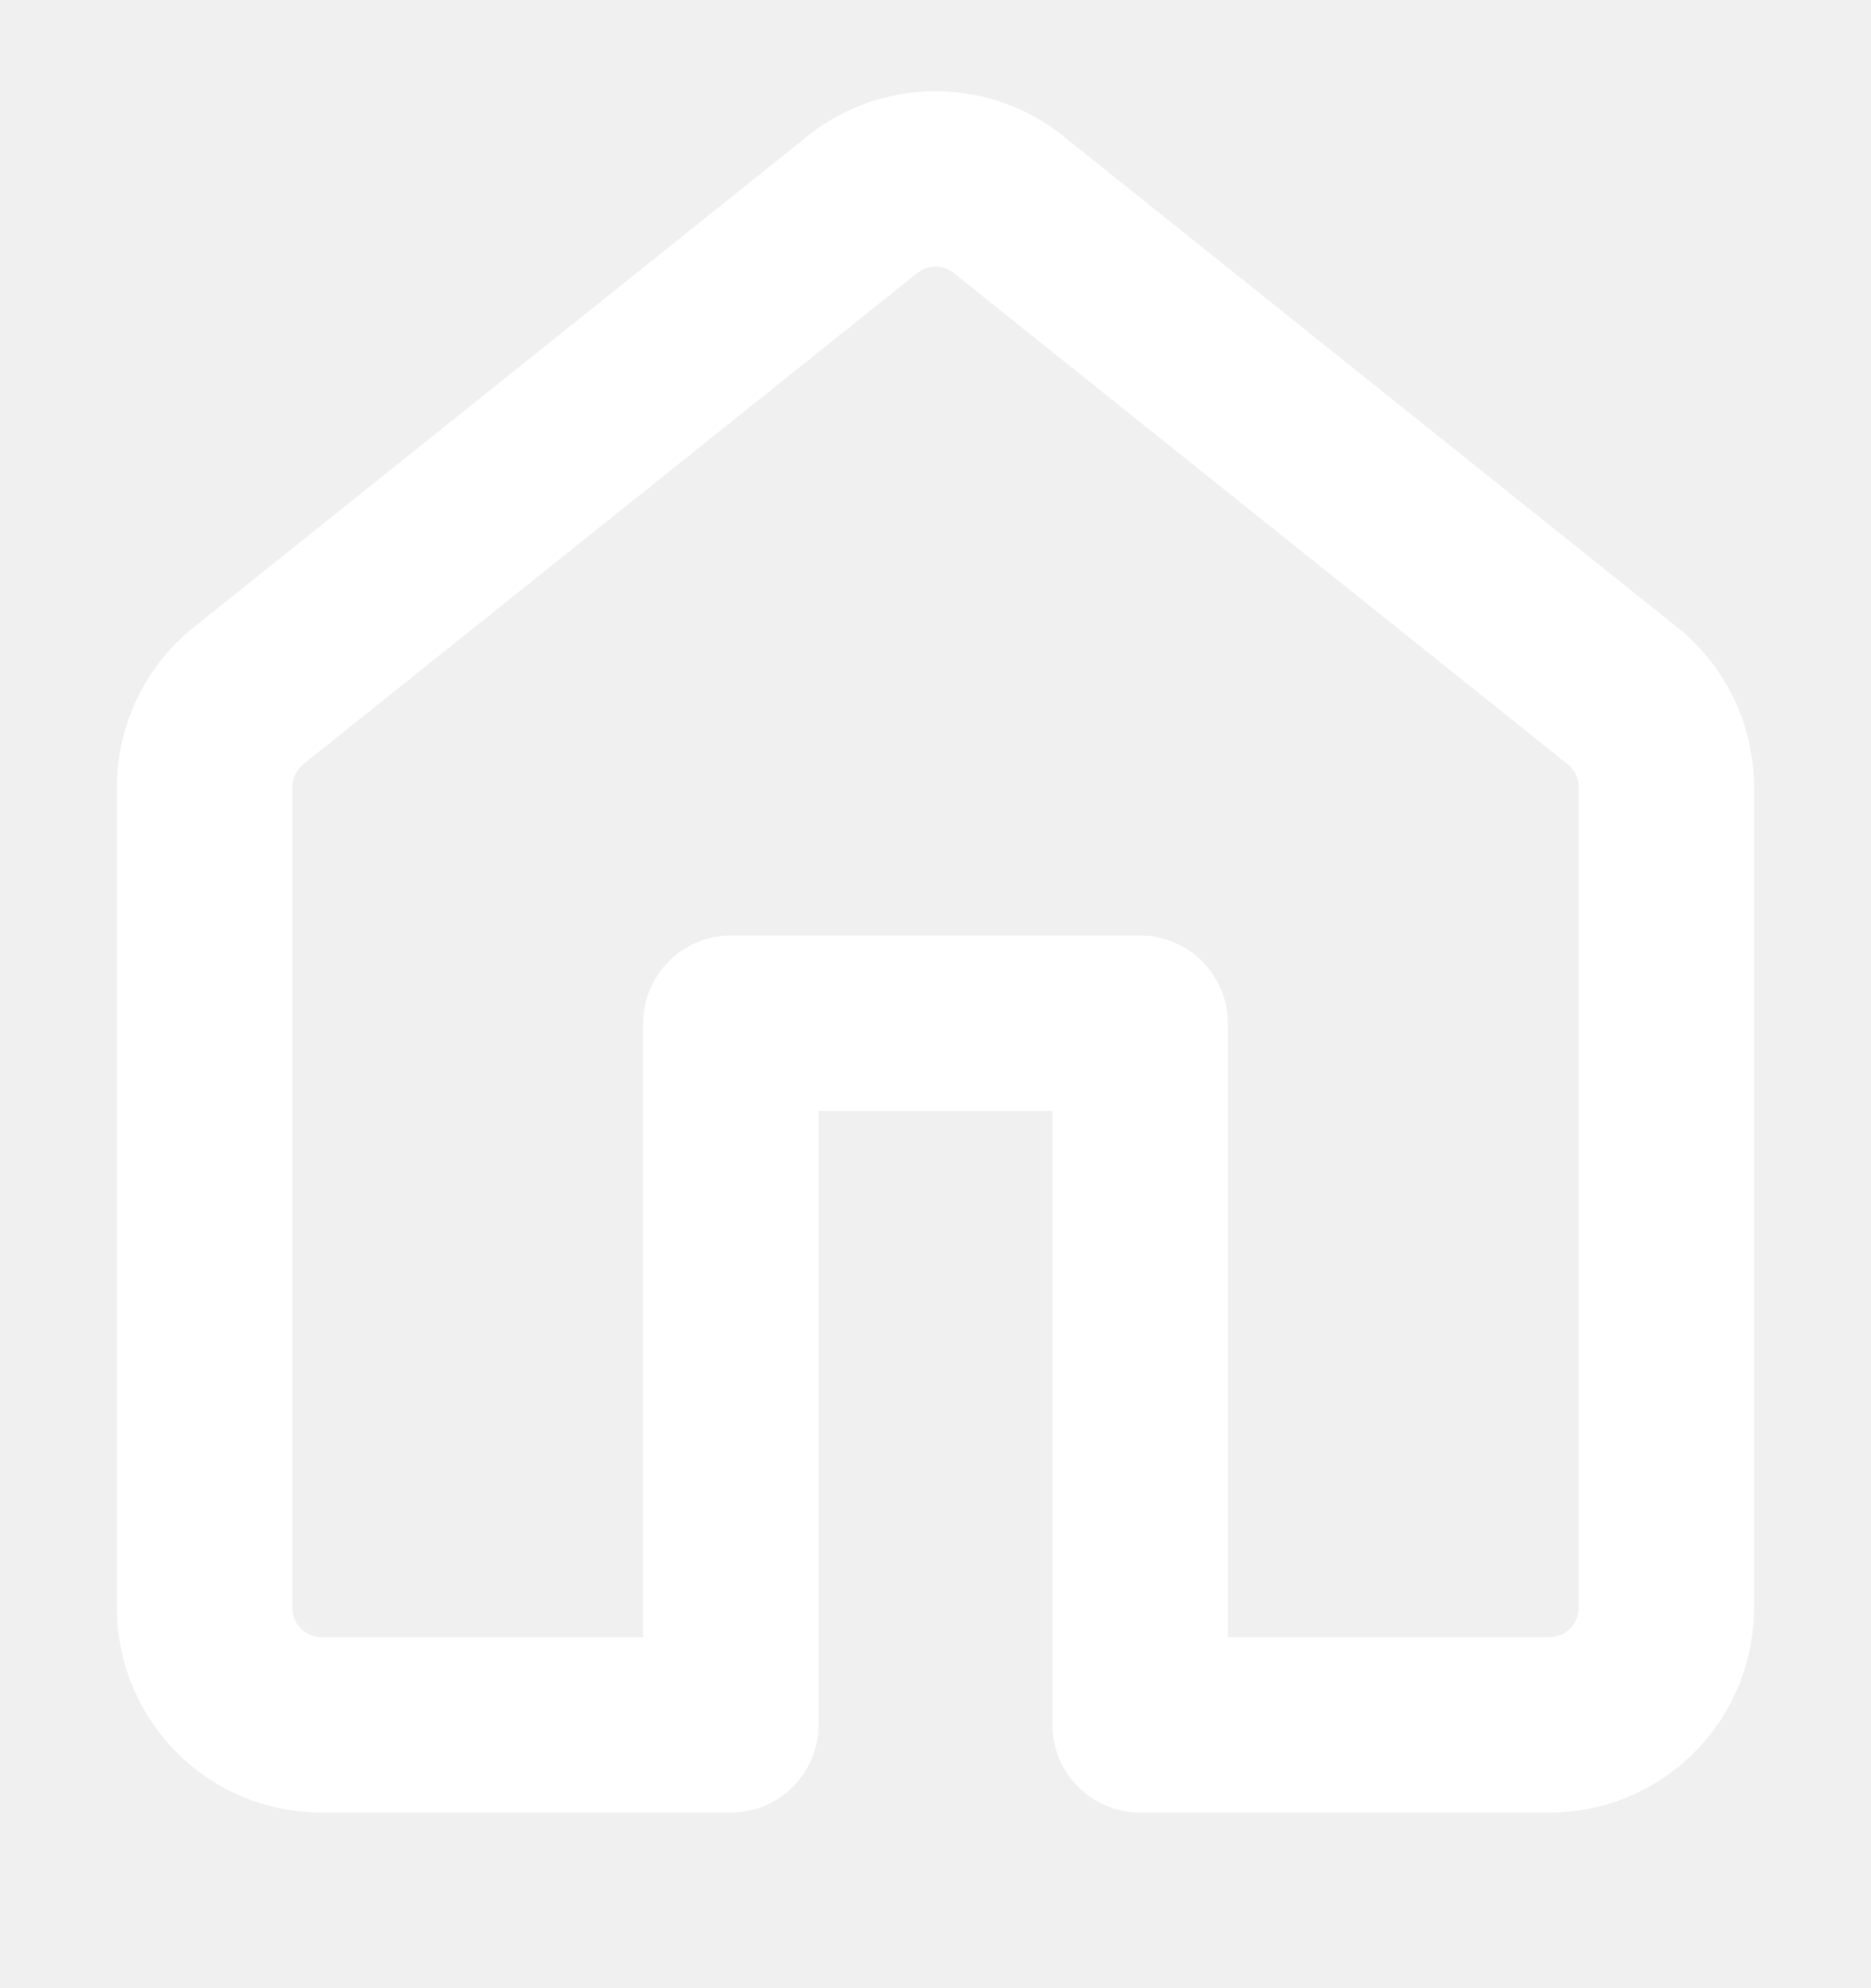
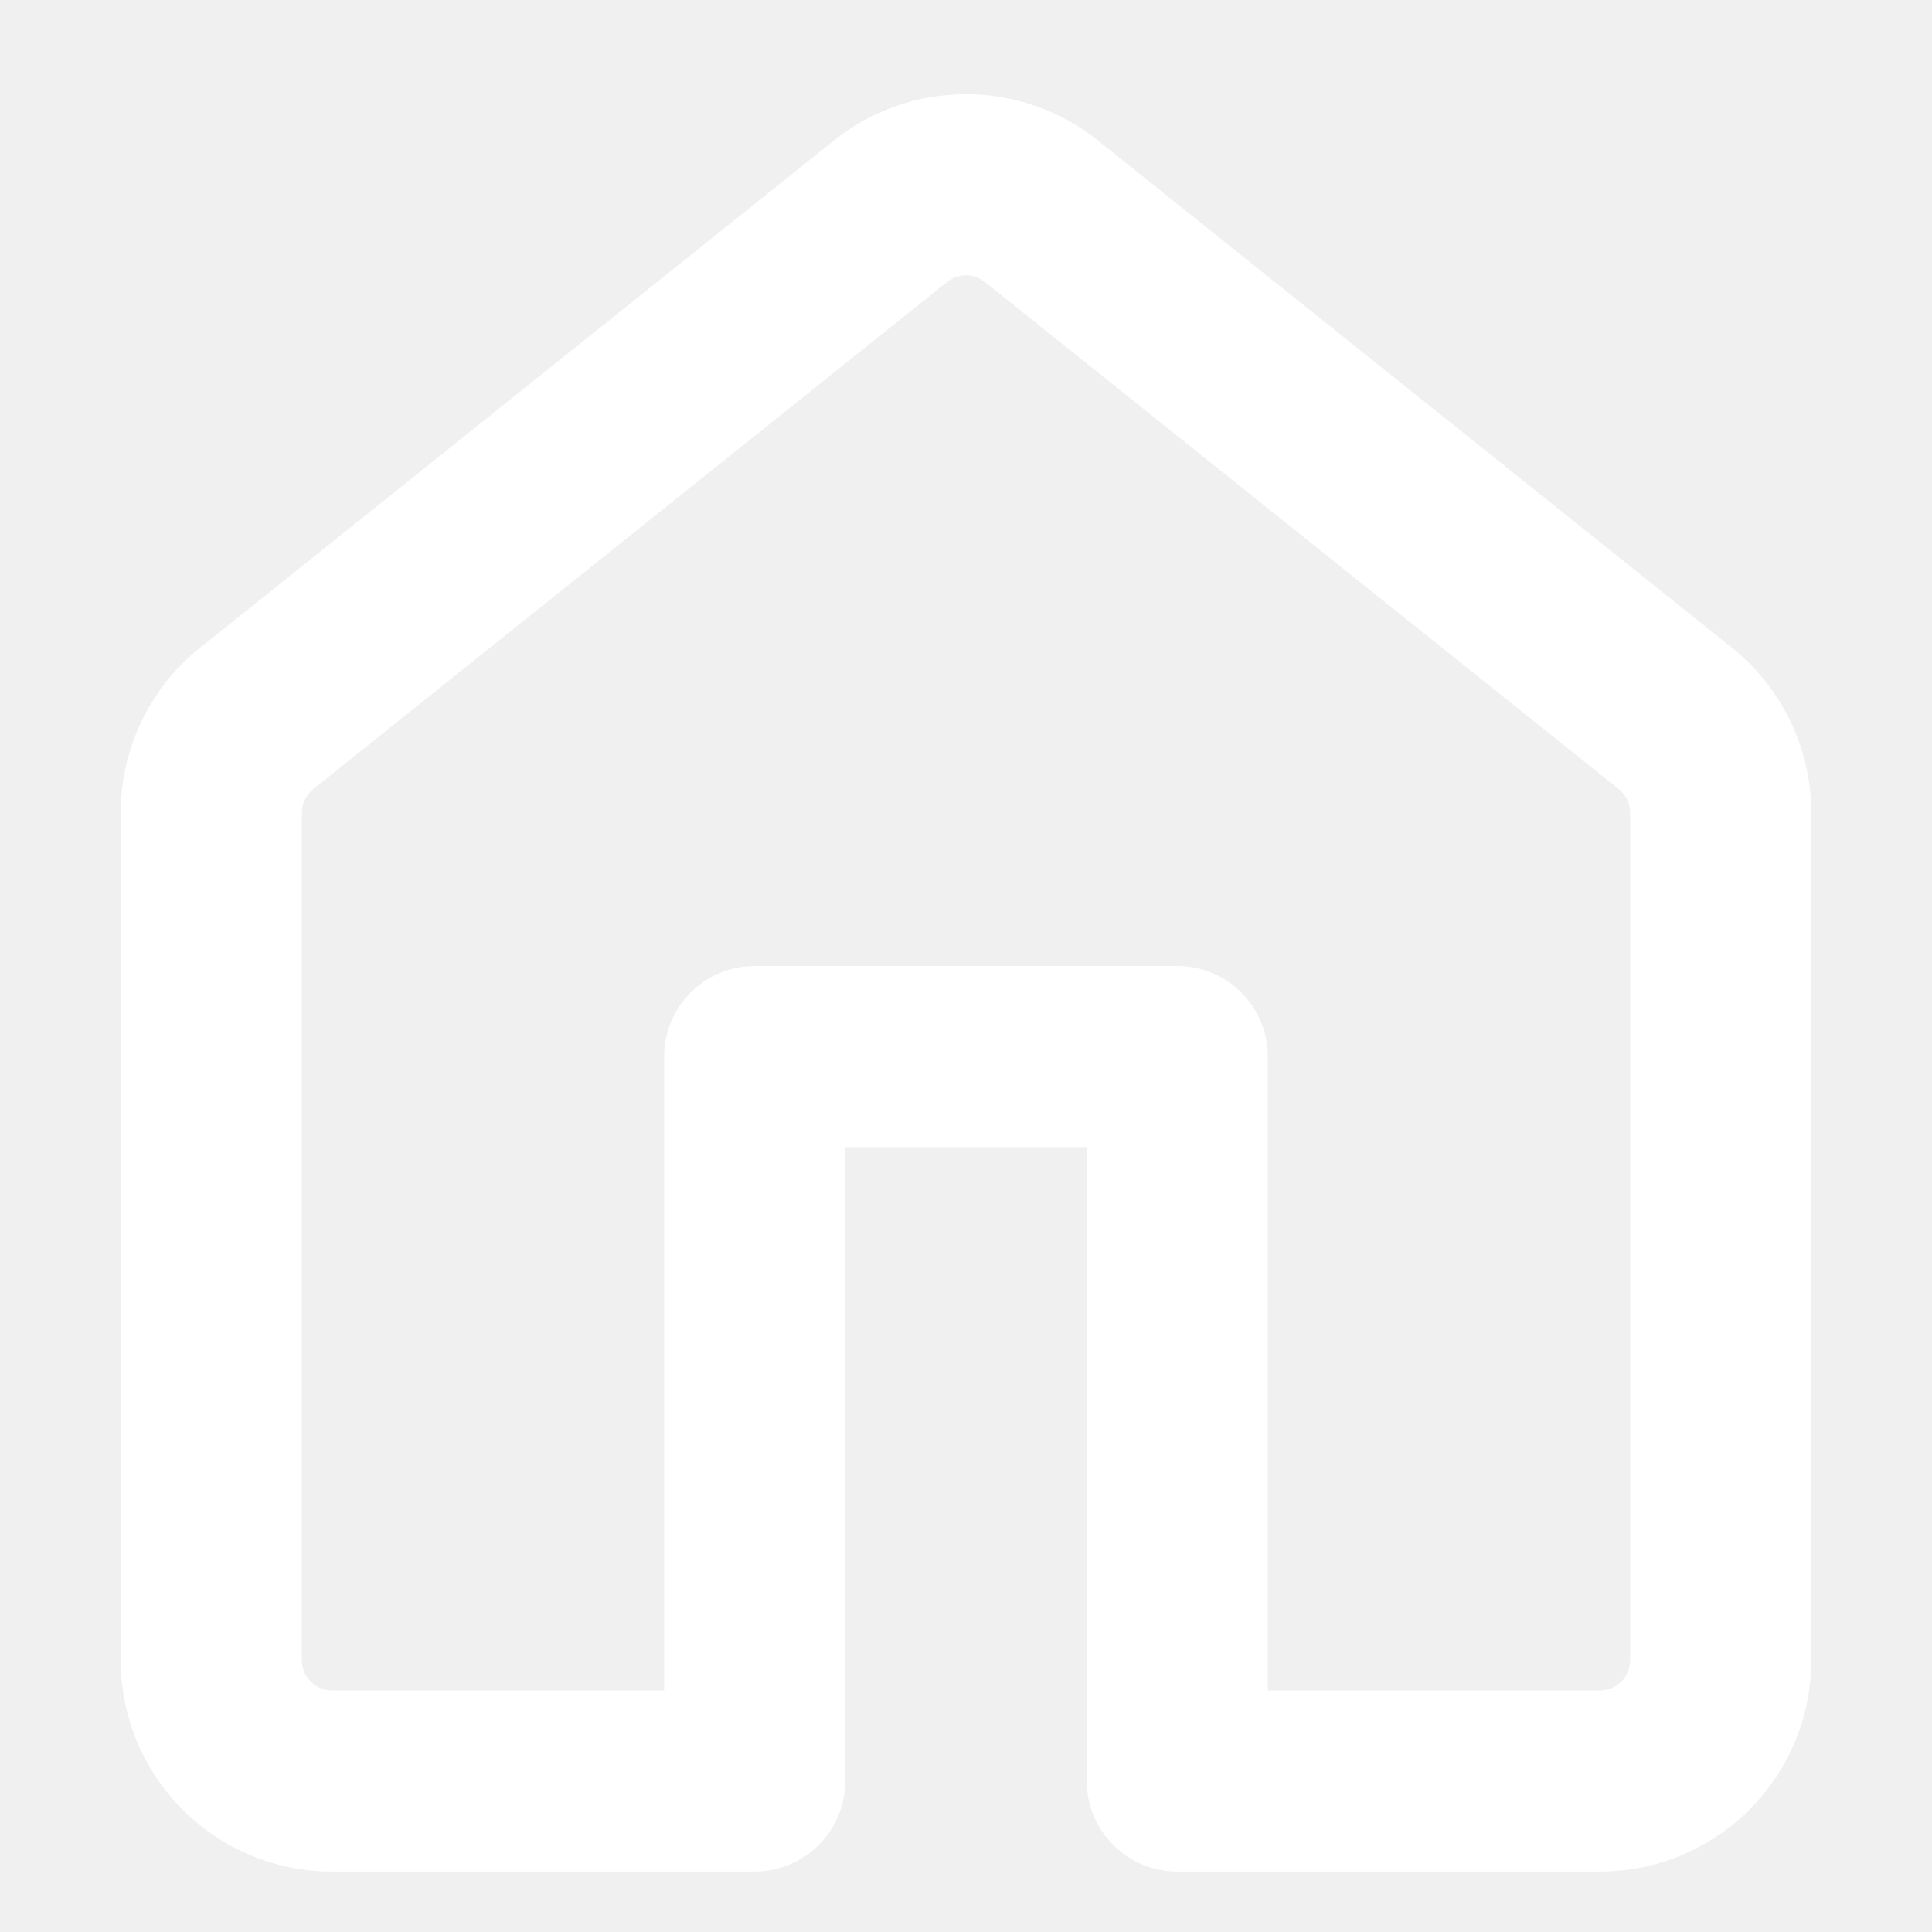
- <svg xmlns="http://www.w3.org/2000/svg" width="16" height="17" viewBox="0 0 16 17" fill="none">
+ <svg xmlns="http://www.w3.org/2000/svg" width="16" height="16" viewBox="0 0 16 16" fill="none">
  <g clip-path="url(#clip0_2245_6746)">
    <path d="M6.906 1.164C7.216 0.915 7.602 0.78 8 0.78C8.397 0.78 8.783 0.915 9.093 1.164L14.343 5.364C14.758 5.696 15 6.199 15 6.731V13.75C15 14.214 14.816 14.659 14.487 14.988C14.159 15.316 13.714 15.5 13.25 15.5H9.75C9.551 15.5 9.36 15.421 9.22 15.28C9.079 15.14 9 14.949 9 14.75V9.5H7V14.75C7 14.949 6.921 15.14 6.78 15.28C6.64 15.421 6.449 15.5 6.25 15.5H2.75C2.286 15.5 1.841 15.316 1.513 14.988C1.184 14.659 1 14.214 1 13.75V6.73C1 6.199 1.242 5.696 1.657 5.364L6.906 1.164ZM8.156 2.335C8.112 2.3 8.057 2.28 8 2.28C7.943 2.28 7.888 2.3 7.844 2.335L2.594 6.535C2.565 6.559 2.541 6.588 2.525 6.622C2.508 6.656 2.5 6.693 2.5 6.731V13.75C2.5 13.888 2.612 14 2.75 14H5.5V8.75C5.5 8.551 5.579 8.36 5.72 8.22C5.86 8.079 6.051 8 6.25 8H9.75C9.949 8 10.14 8.079 10.28 8.22C10.421 8.36 10.5 8.551 10.5 8.75V14H13.25C13.316 14 13.38 13.974 13.427 13.927C13.474 13.88 13.5 13.816 13.5 13.75V6.73C13.5 6.693 13.492 6.656 13.475 6.622C13.459 6.588 13.435 6.558 13.406 6.535L8.156 2.335Z" fill="white" />
  </g>
  <defs>
    <clipPath id="clip0_2245_6746">
      <rect width="16" height="16" fill="white" transform="translate(0 0.5)" />
    </clipPath>
  </defs>
</svg>
